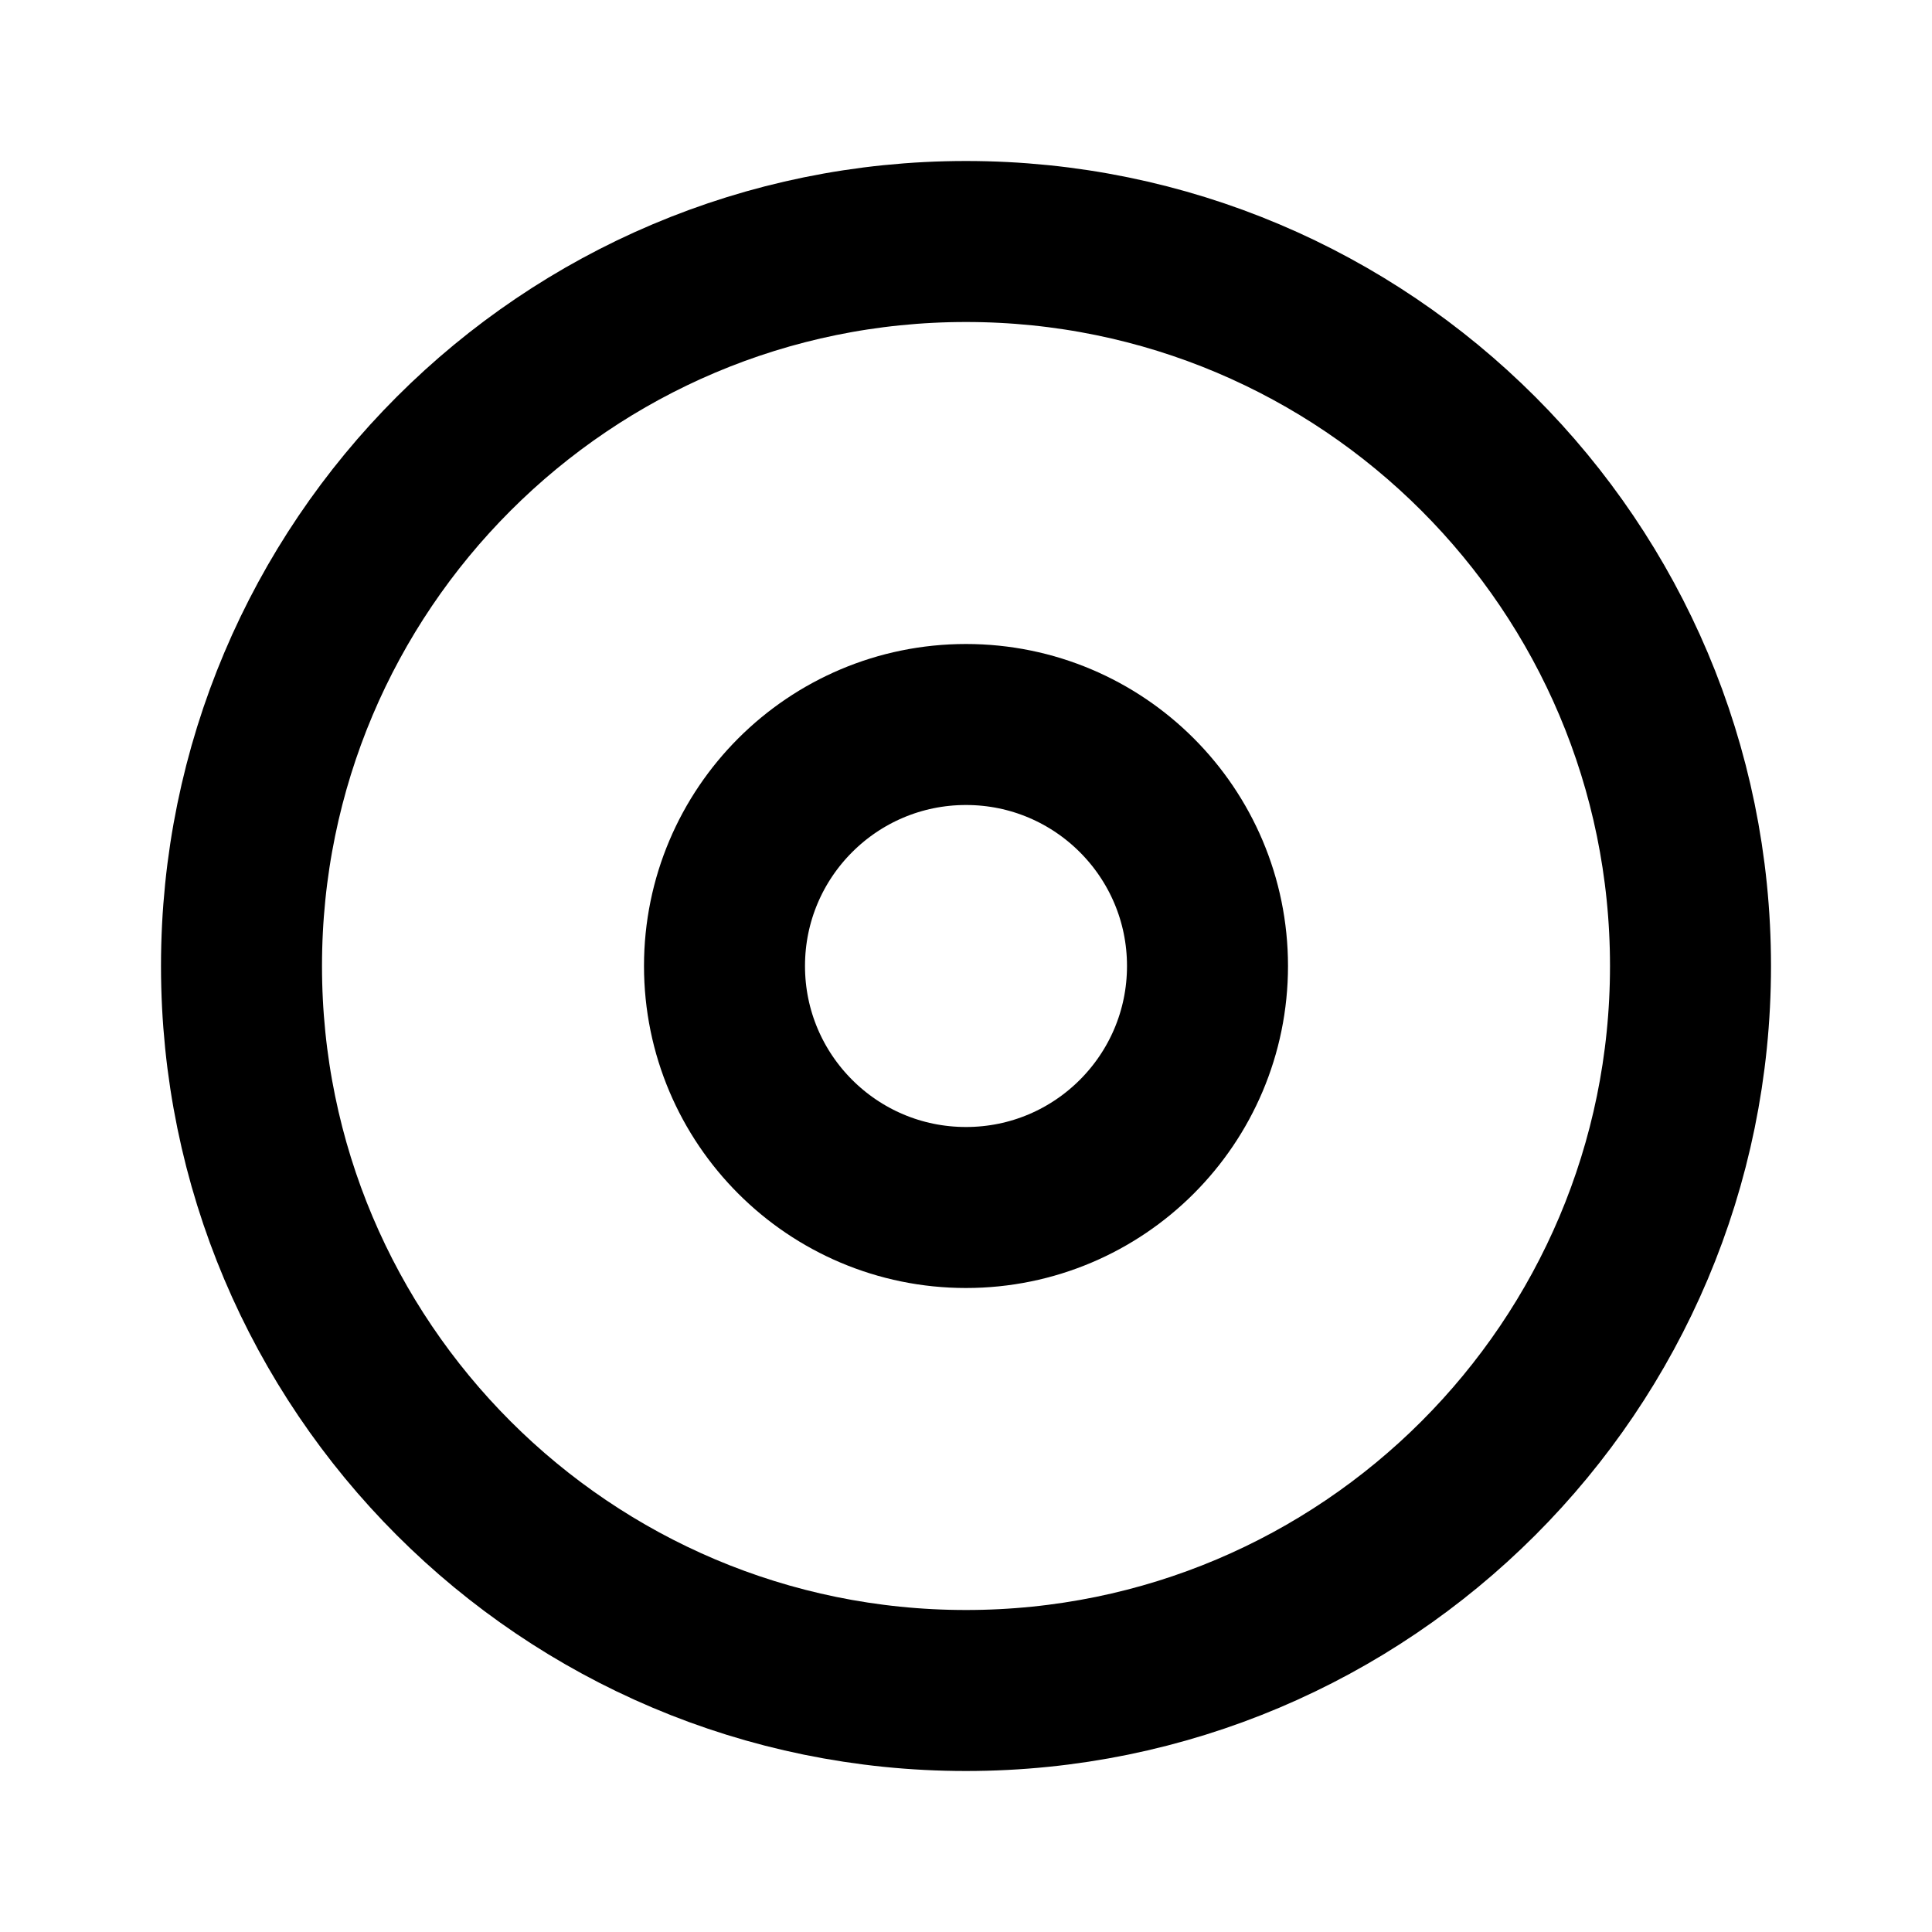
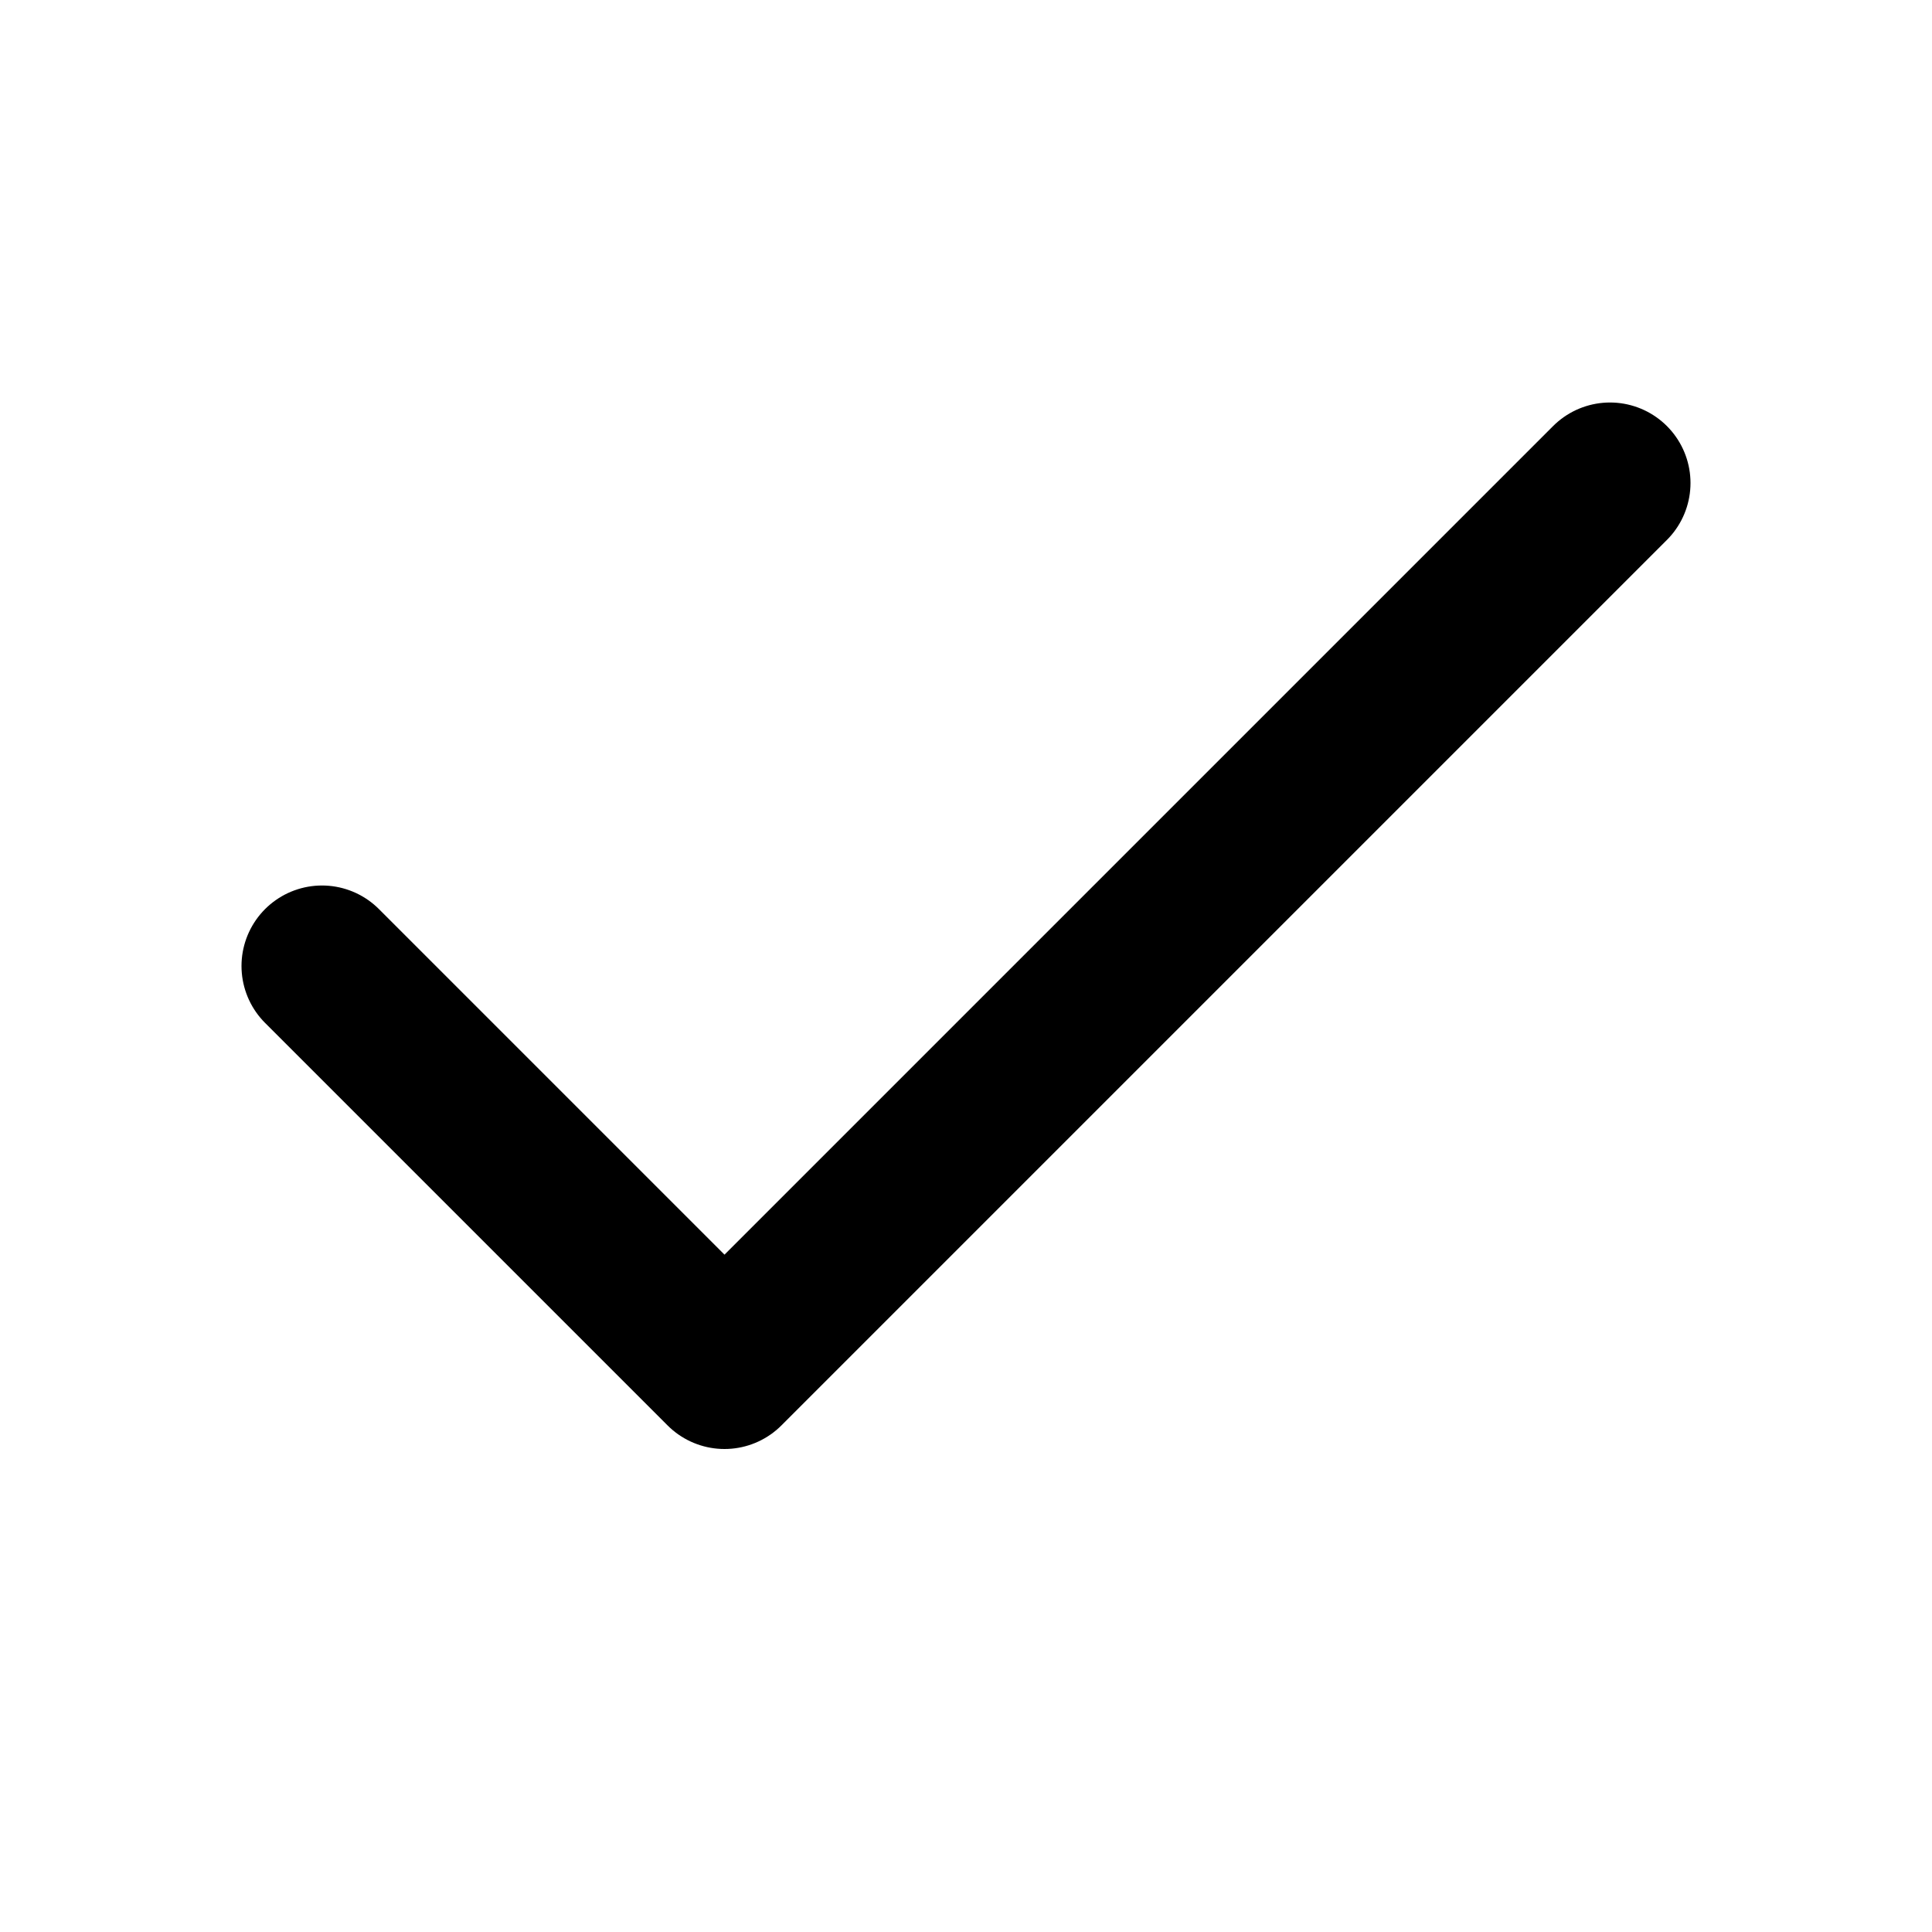
<svg xmlns="http://www.w3.org/2000/svg" width="24" height="24" viewBox="0 0 24 24" fill="none" stroke="currentColor" stroke-width="2" stroke-linecap="round" stroke-linejoin="round">
-   <circle cx="12" cy="12" r="9" />
-   <circle cx="12" cy="12" r="3" />
+   <path d="M20 6 9 17l-5-5" />
</svg>
